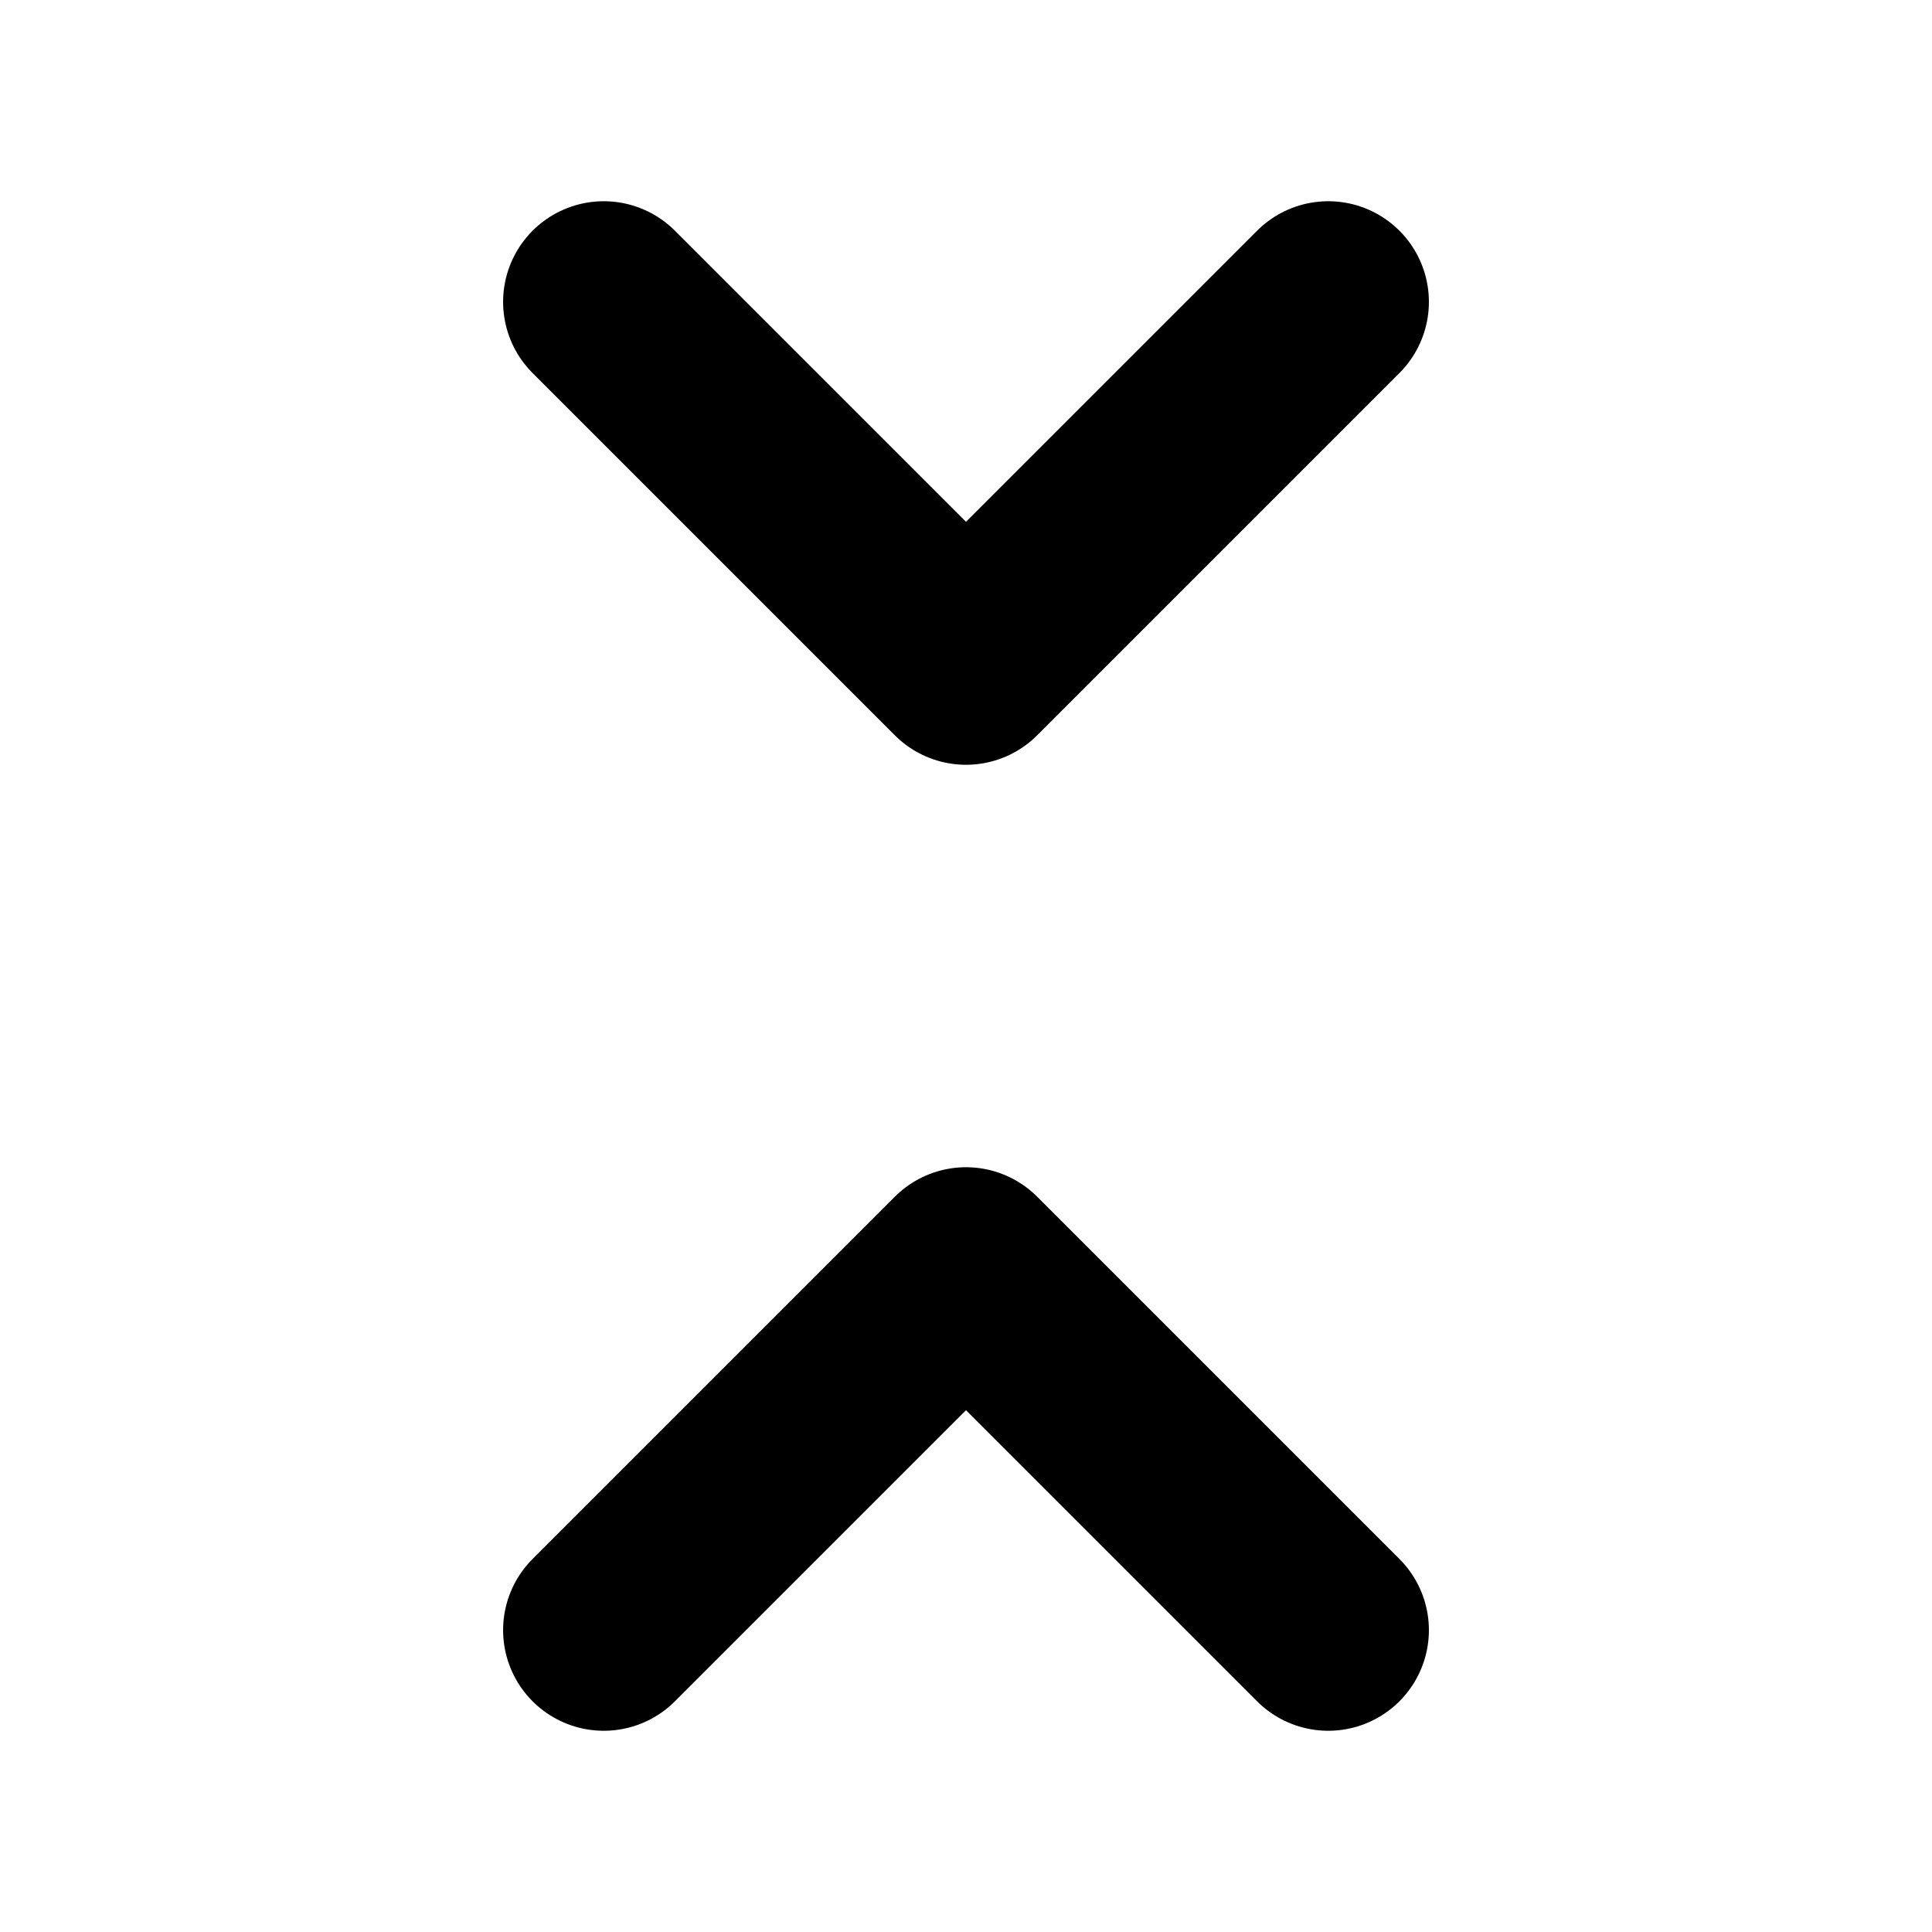
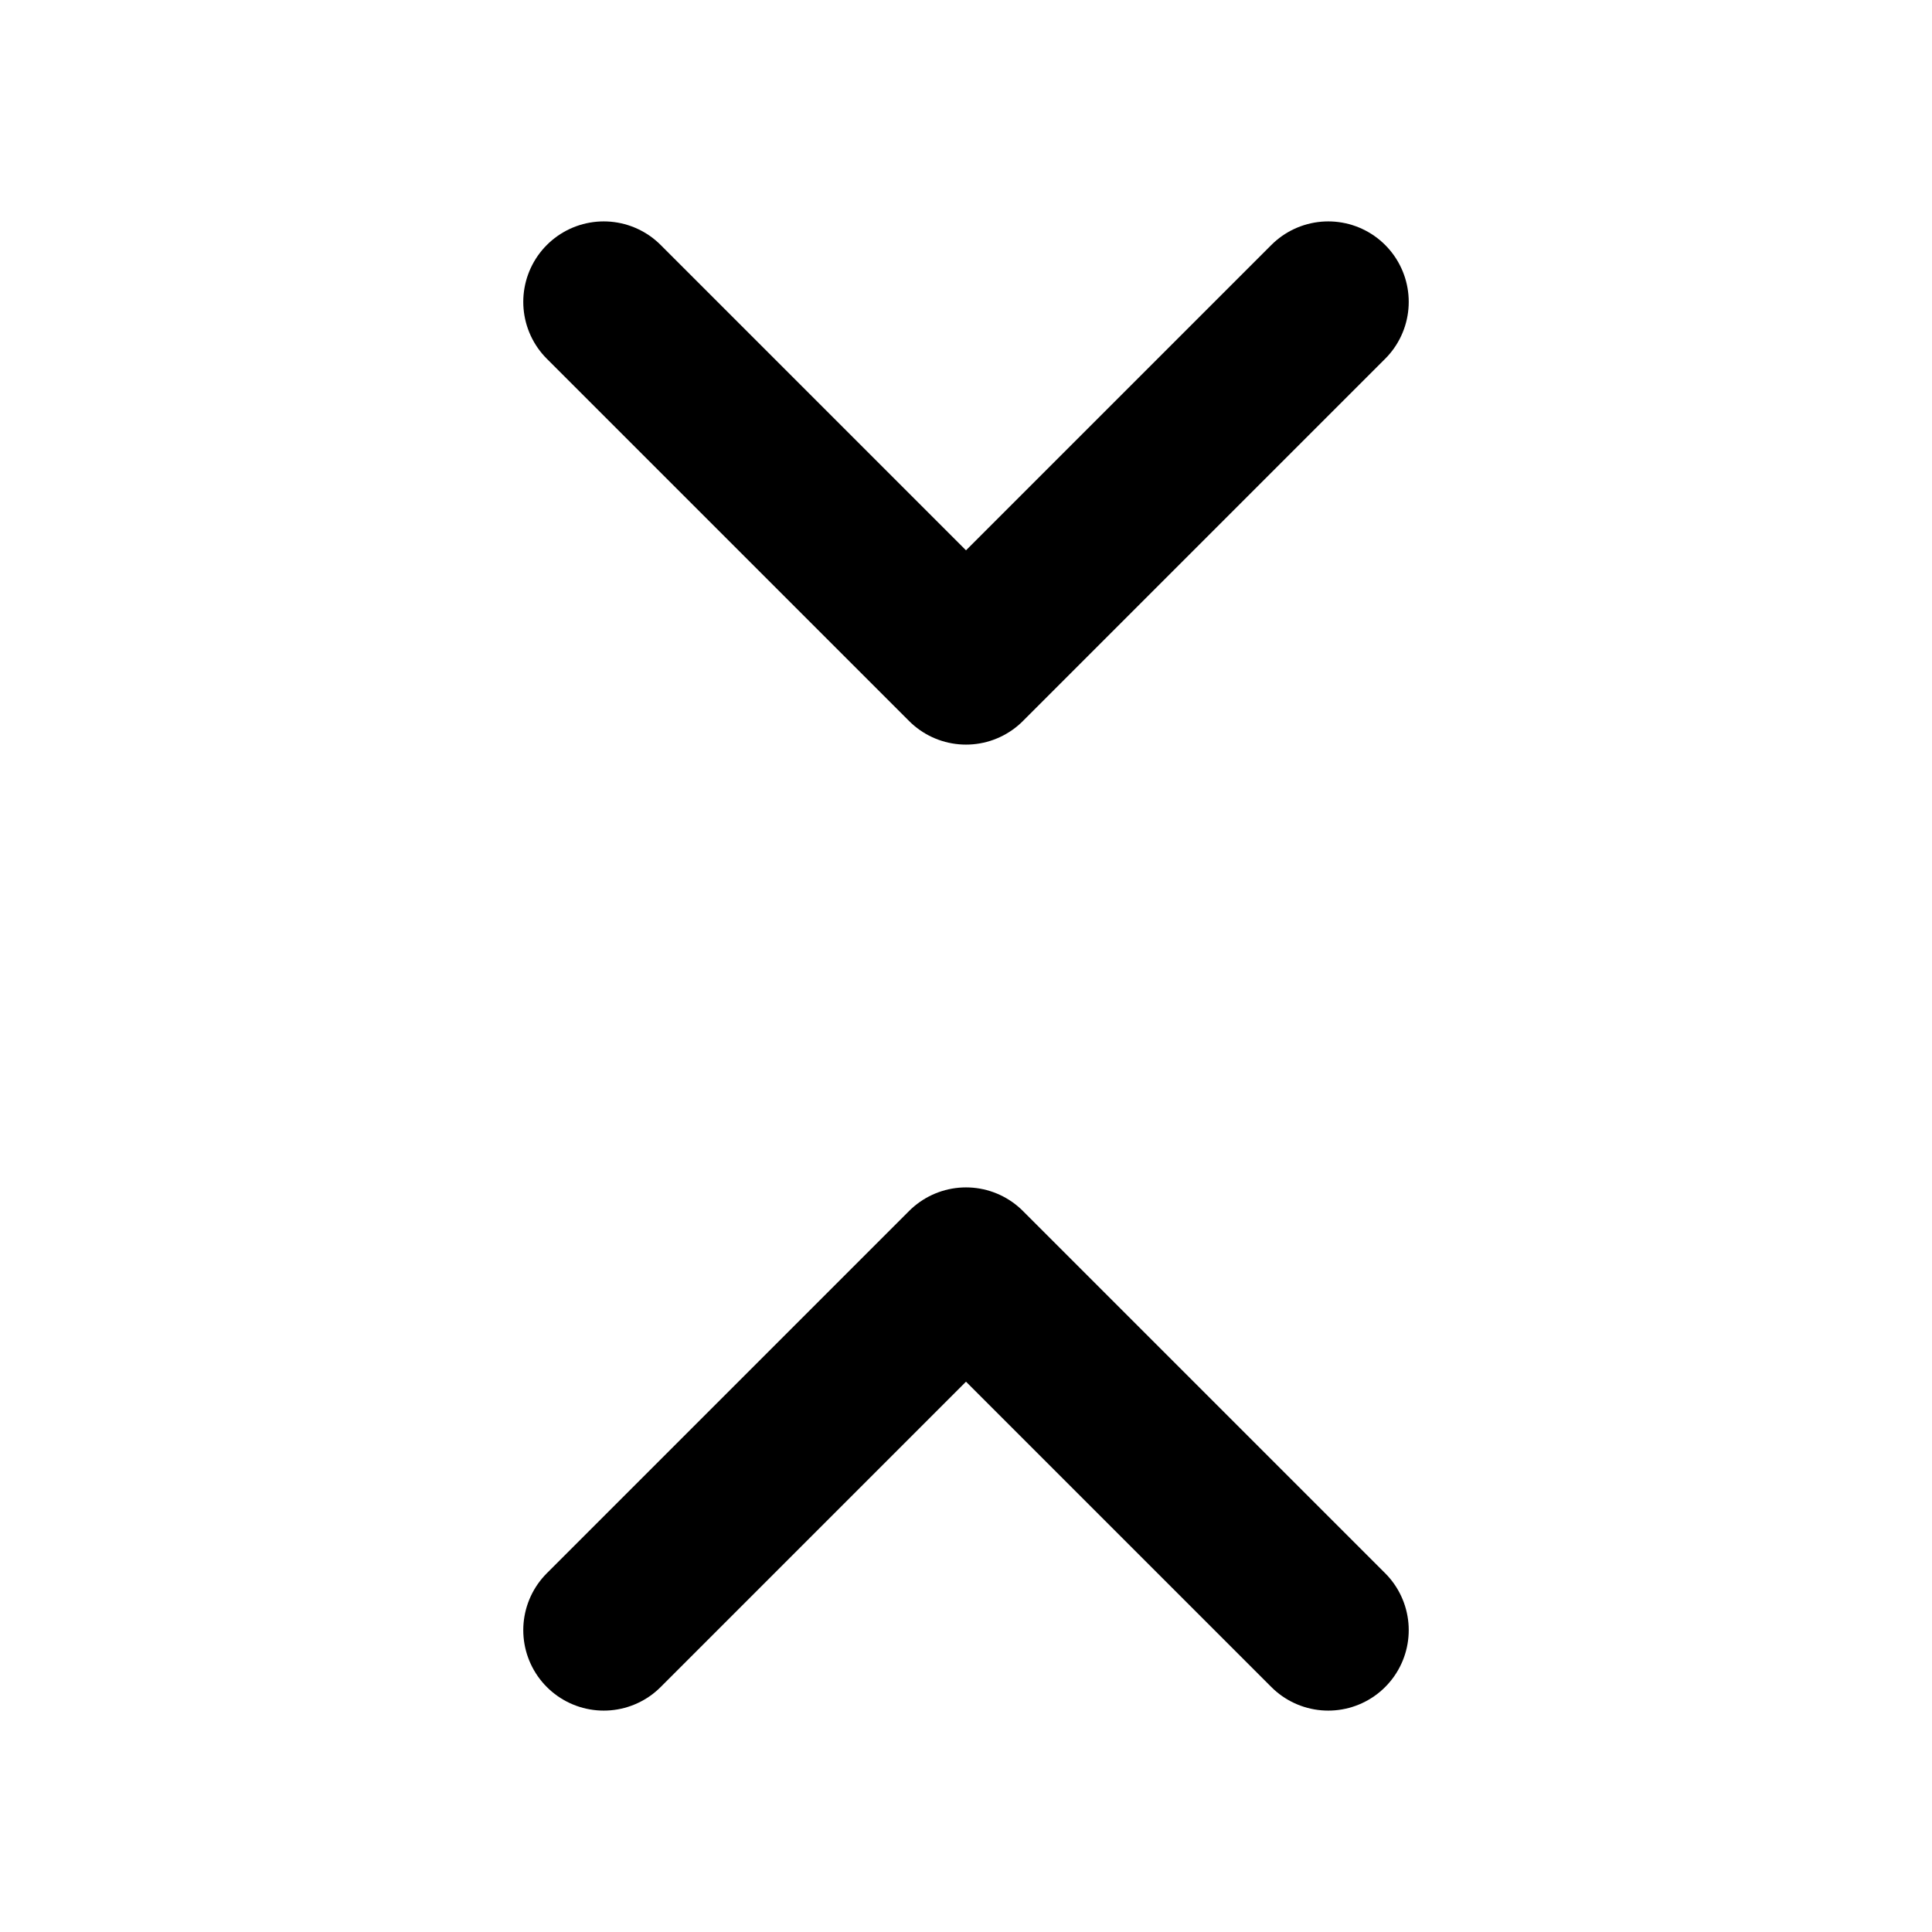
<svg xmlns="http://www.w3.org/2000/svg" width="16" height="16" viewBox="0 0 16 16" fill="none">
-   <path d="M5 2.5L8 5.5L11 2.5" stroke="currentColor" stroke-width="1.667" stroke-linecap="round" stroke-linejoin="round" />
-   <path d="M11 13.5L8 10.5L5 13.5" stroke="currentColor" stroke-width="1.667" stroke-linecap="round" stroke-linejoin="round" />
+   <path d="M5 2.5L8 5.5L11 2.5" stroke="currentColor" stroke-width="1.333" stroke-linecap="round" stroke-linejoin="round" />
+   <path d="M11 13.5L8 10.5L5 13.5" stroke="currentColor" stroke-width="1.333" stroke-linecap="round" stroke-linejoin="round" />
</svg>
